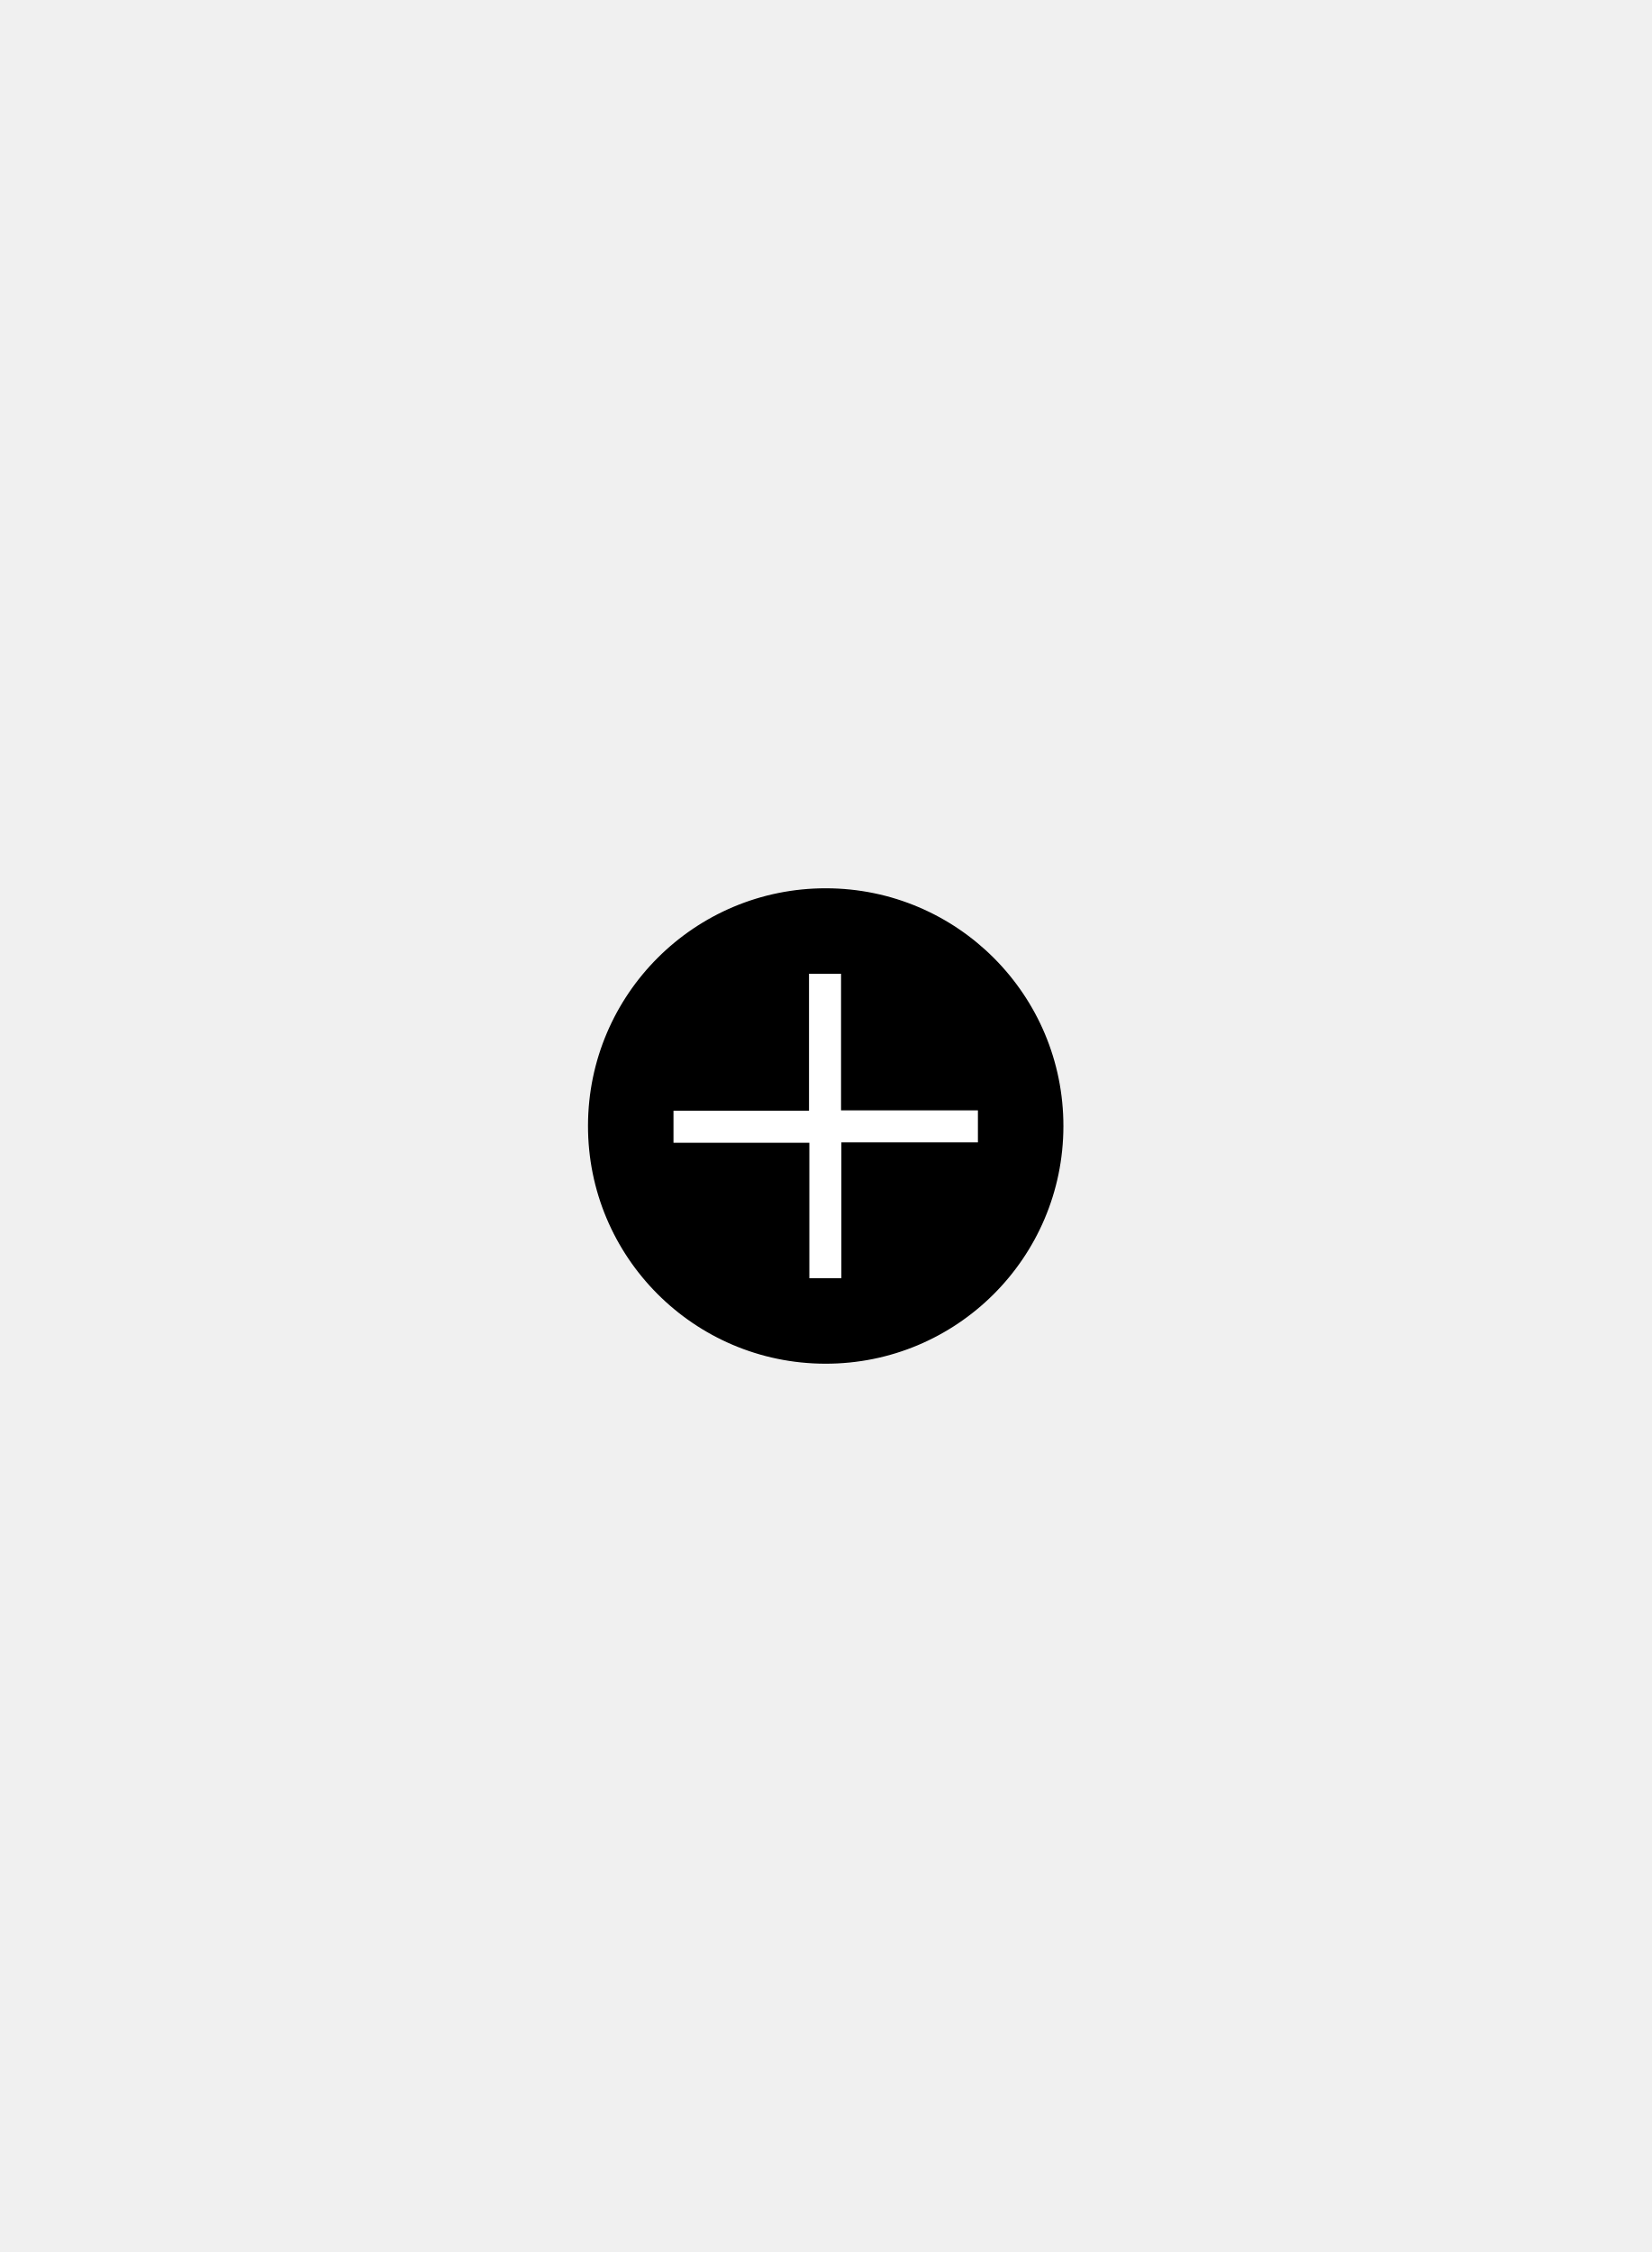
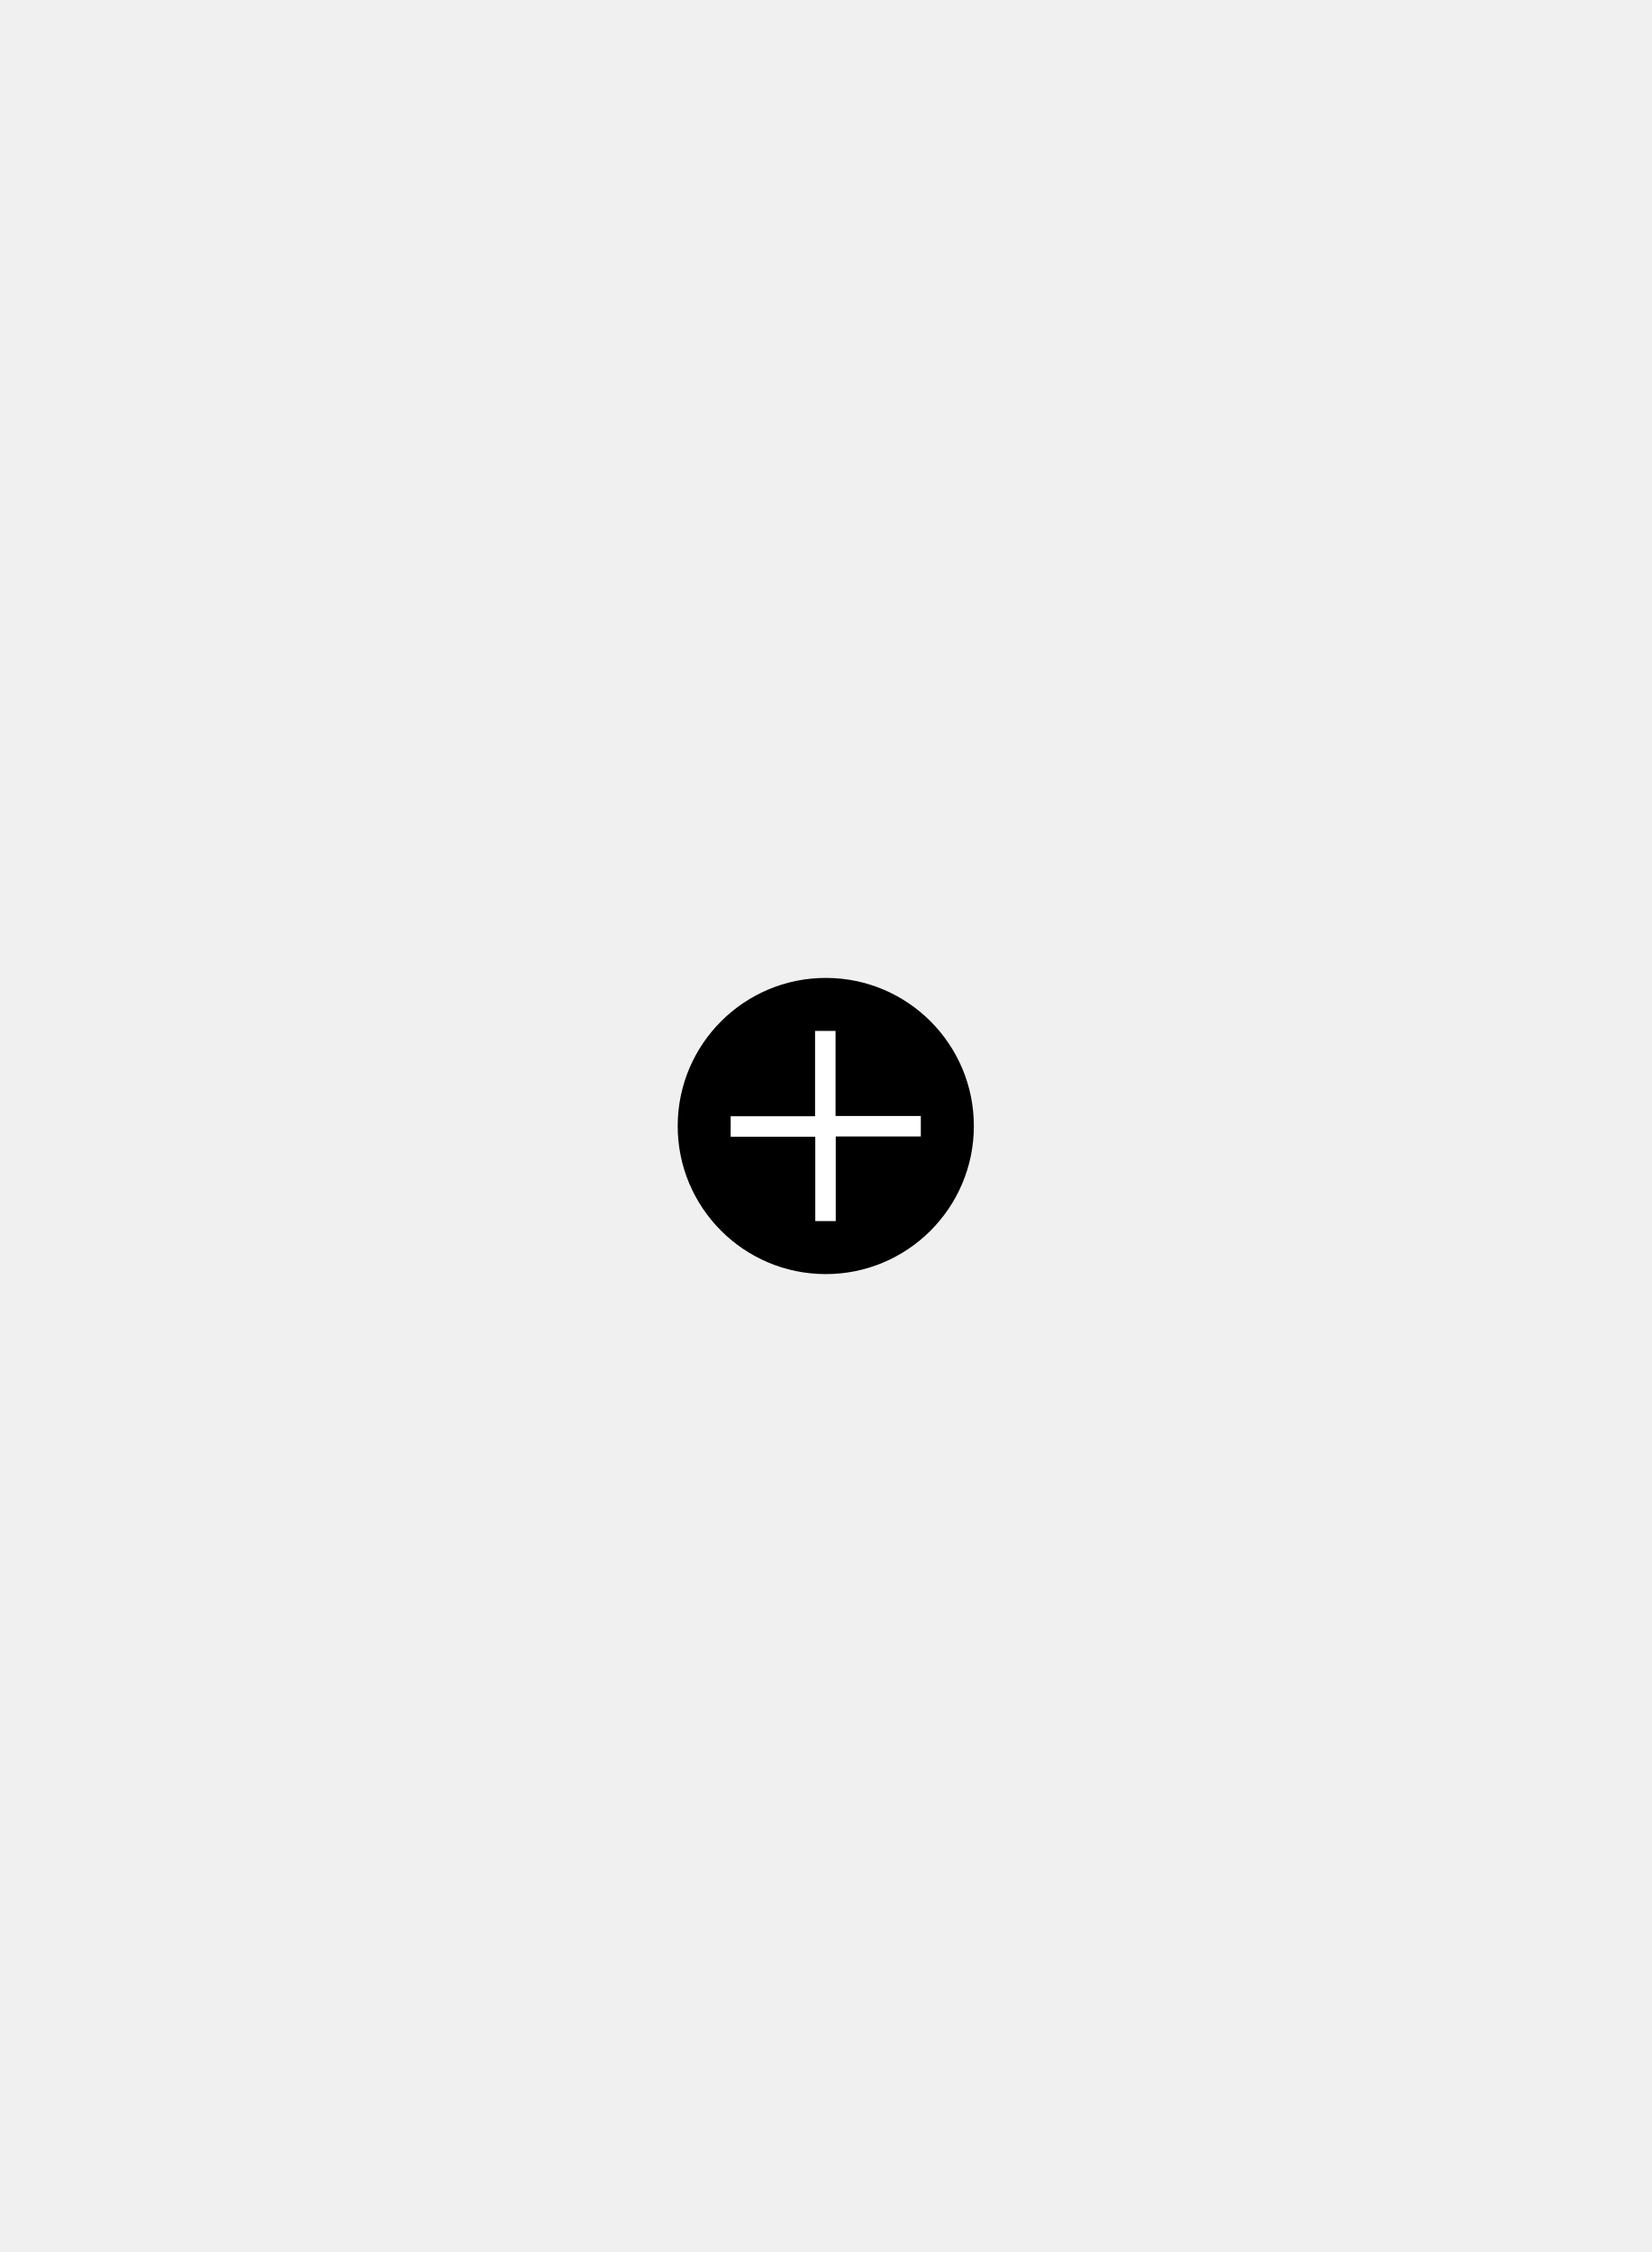
<svg xmlns="http://www.w3.org/2000/svg" id="CARDS" viewBox="0 0 396.04 540">
  <defs>
-     <style>.cls-1{fill:#fff;stroke:#fff;stroke-miterlimit:10;stroke-width:3px;}</style>
+     <style>.cls-1{fill:#fff;stroke:#fff;stroke-miterlimit:10;stroke-width:2px;}</style>
  </defs>
  <g id="icons">
-     <path d="M198.09,213A57,57,0,1,1,141,269.87,57,57,0,0,1,198.09,213ZM163,272.52h32.58V305h4.68V272.43H233v-4.68H200.18V235H195.5v32.83H163v4.68Z" />
-     <path class="cls-1" d="M163,272.52v-4.68H195.5V235h4.68v32.75H233v4.68H200.26V305h-4.68V272.52H163Z" />
+     <path d="M198.06,234.49a35.51,35.51,0,1,1-35.55,35.43A35.53,35.53,0,0,1,198.06,234.49Zm-21.85,37.08H196.5V291.8h2.91V271.52h20.4V268.6H199.37V248.2h-2.91v20.45H176.21v2.91Z" />
+     <path class="cls-1" d="M176.21,271.57v-2.91h20.24V248.2h2.91v20.4h20.45v2.91h-20.4V291.8H196.5V271.57H176.21Z" />
  </g>
</svg>
